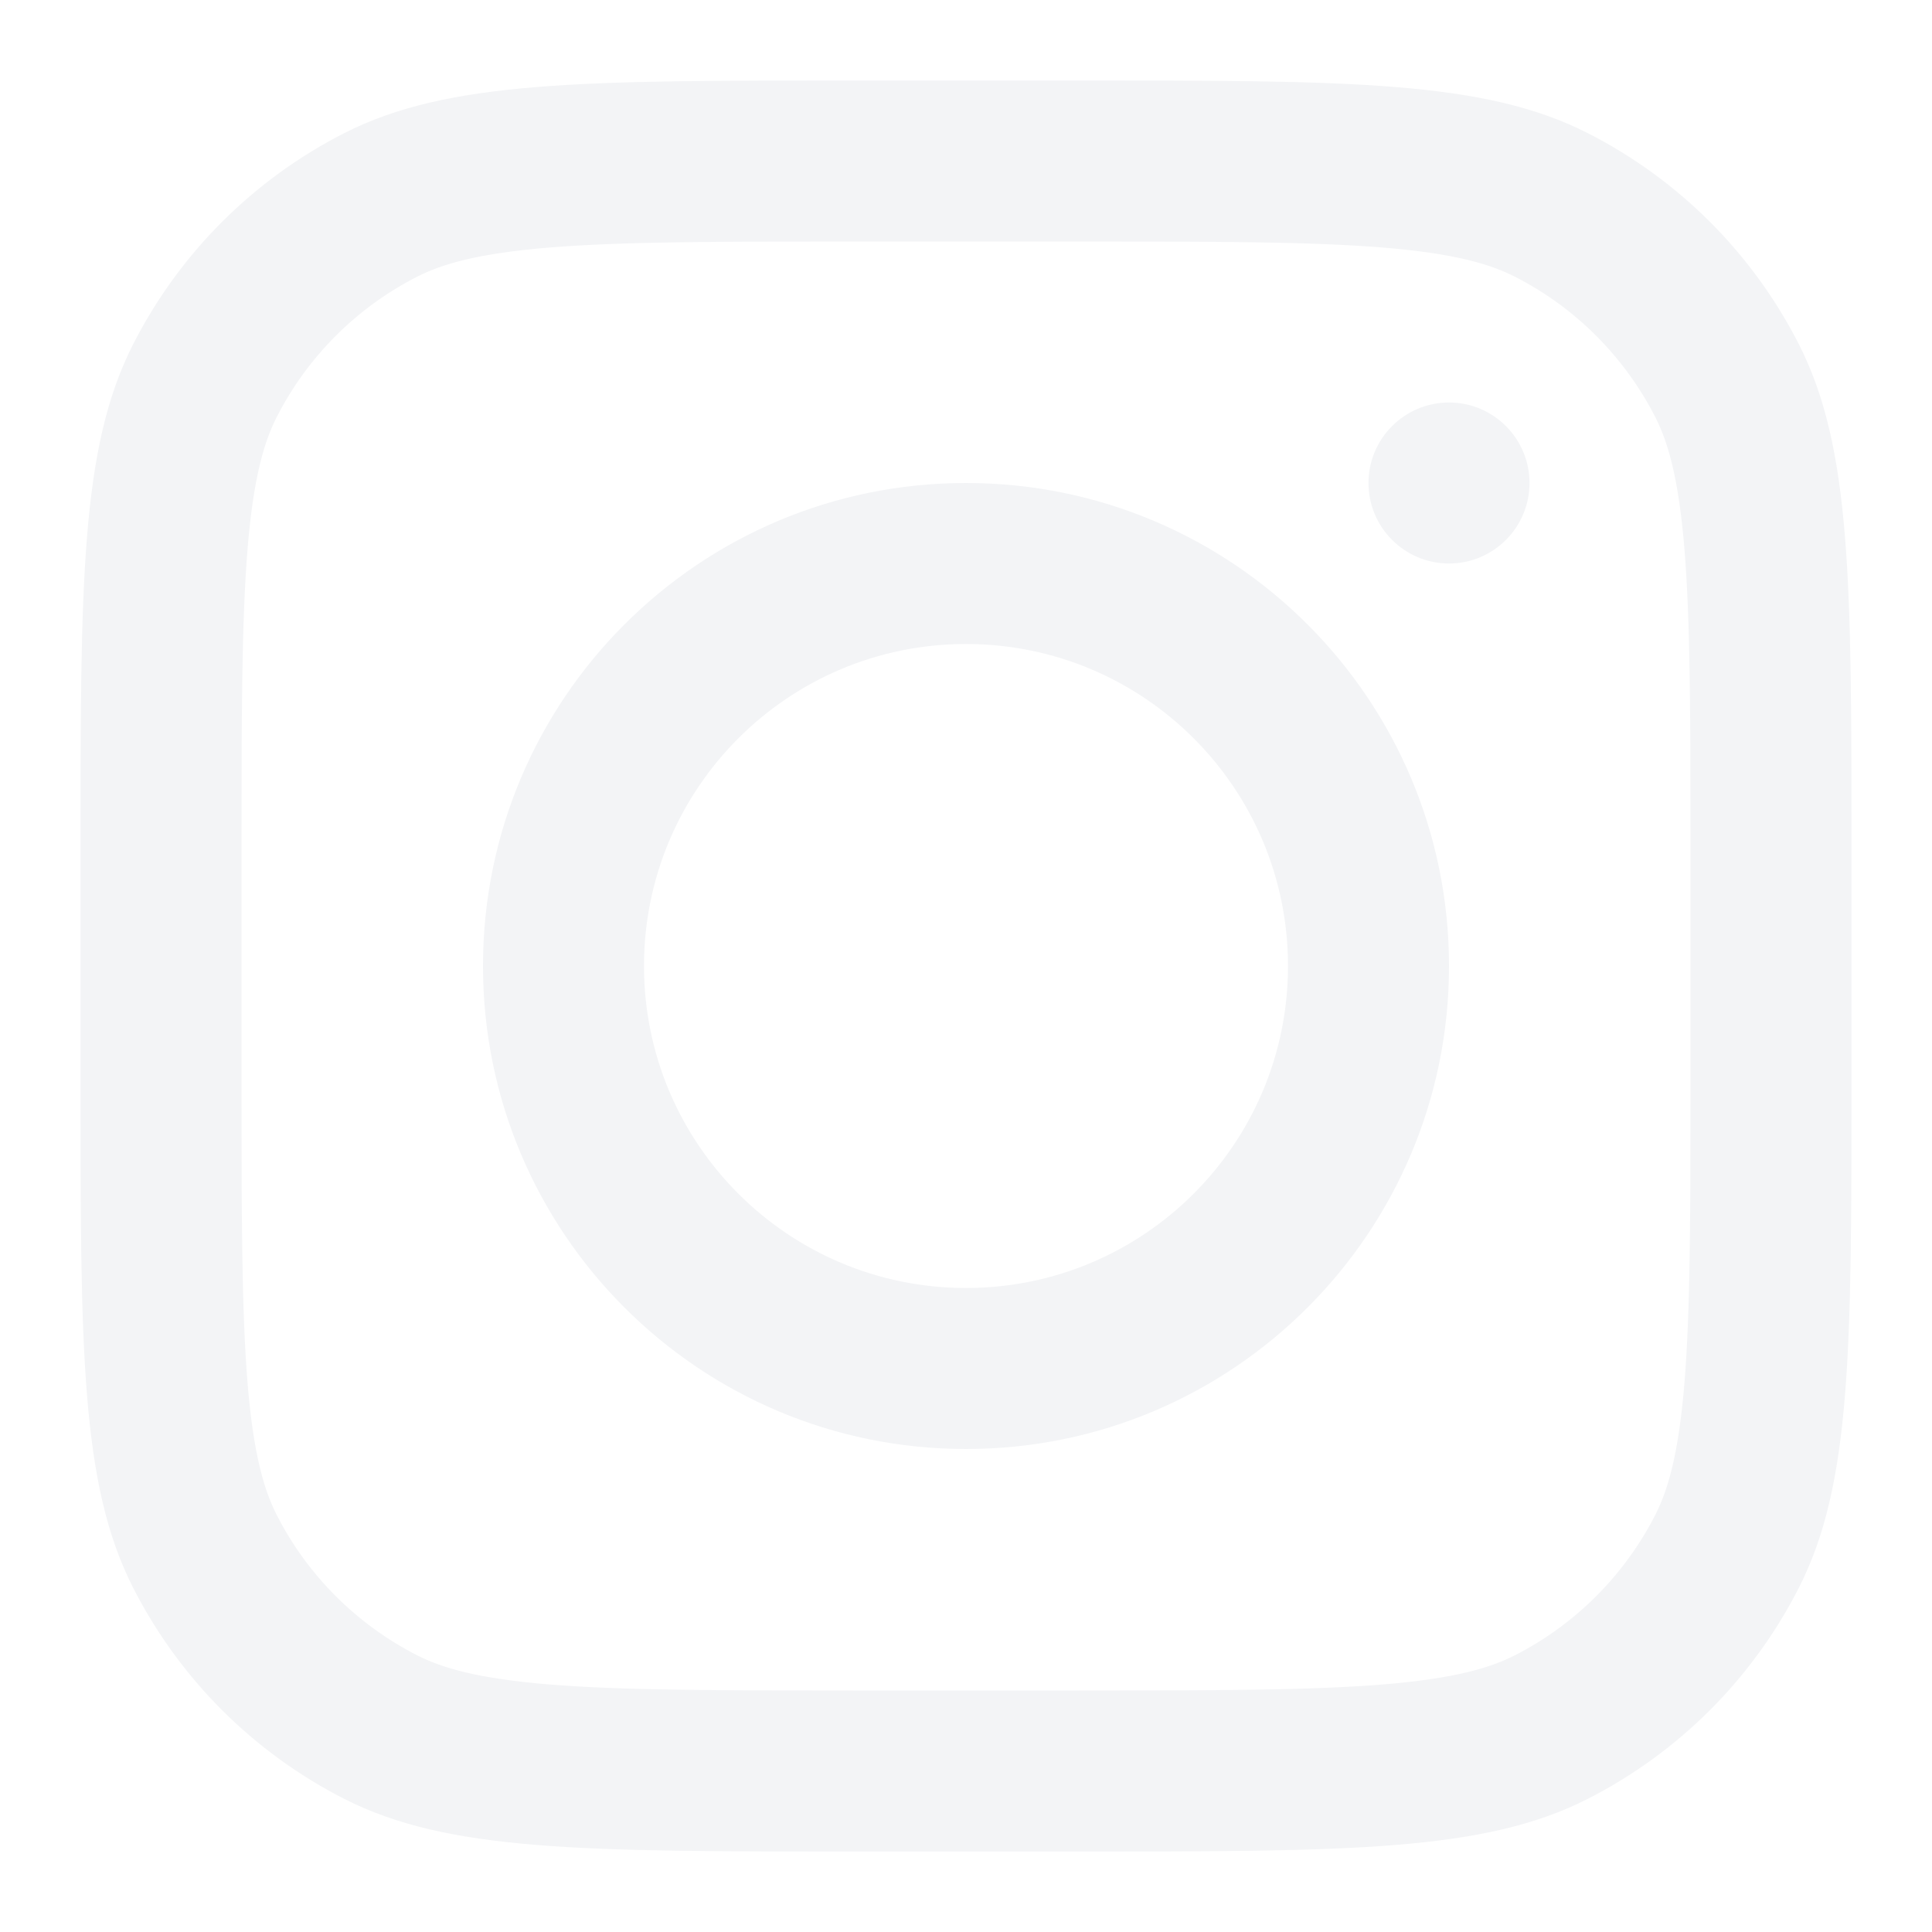
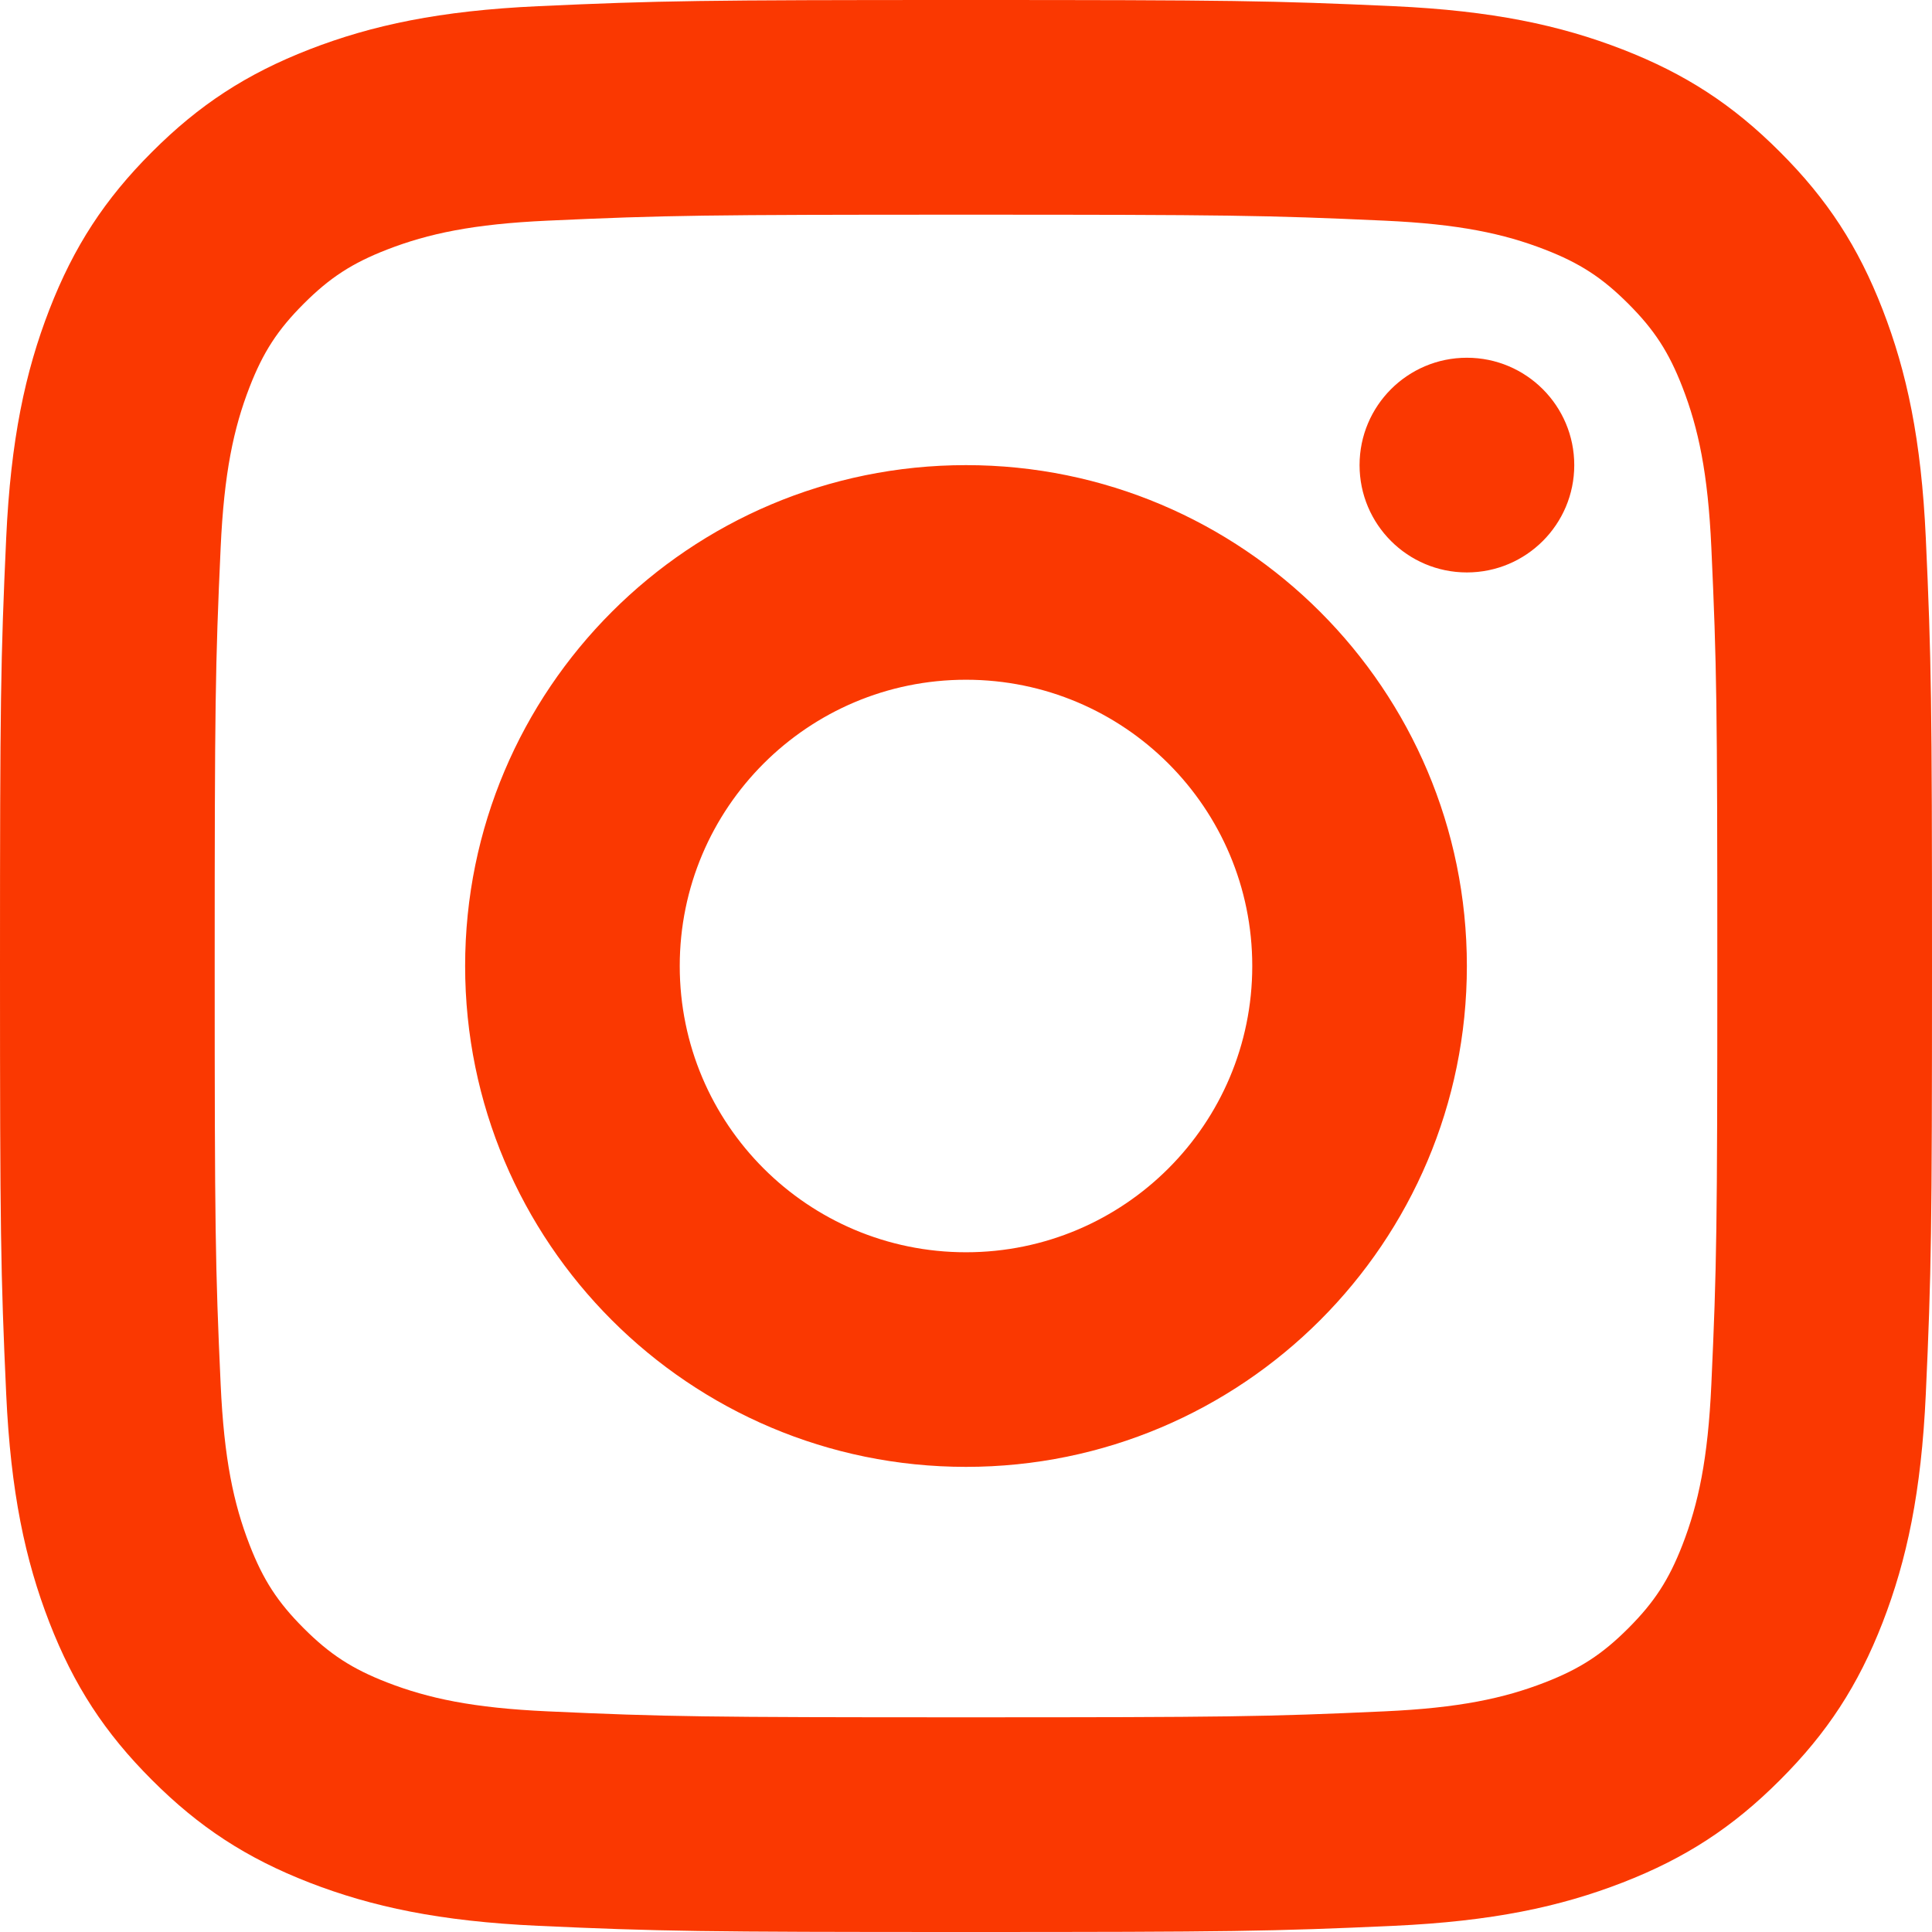
- <svg xmlns="http://www.w3.org/2000/svg" width="800px" height="800px" viewBox="0 0 24 24" fill="none">
-   <path fill-rule="evenodd" clip-rule="evenodd" d="M12 18C15.314 18 18 15.314 18 12C18 8.686 15.314 6 12 6C8.686 6 6 8.686 6 12C6 15.314 8.686 18 12 18ZM12 16C14.209 16 16 14.209 16 12C16 9.791 14.209 8 12 8C9.791 8 8 9.791 8 12C8 14.209 9.791 16 12 16Z" fill="#f3f4f6" />
-   <path d="M18 5C17.448 5 17 5.448 17 6C17 6.552 17.448 7 18 7C18.552 7 19 6.552 19 6C19 5.448 18.552 5 18 5Z" fill="#f3f4f6" />
-   <path fill-rule="evenodd" clip-rule="evenodd" d="M1.654 4.276C1 5.56 1 7.24 1 10.6V13.4C1 16.76 1 18.441 1.654 19.724C2.229 20.853 3.147 21.771 4.276 22.346C5.56 23 7.24 23 10.6 23H13.4C16.76 23 18.441 23 19.724 22.346C20.853 21.771 21.771 20.853 22.346 19.724C23 18.441 23 16.76 23 13.4V10.6C23 7.24 23 5.56 22.346 4.276C21.771 3.147 20.853 2.229 19.724 1.654C18.441 1 16.76 1 13.4 1H10.6C7.24 1 5.56 1 4.276 1.654C3.147 2.229 2.229 3.147 1.654 4.276ZM13.4 3H10.6C8.887 3 7.722 3.002 6.822 3.075C5.945 3.147 5.497 3.277 5.184 3.436C4.431 3.819 3.819 4.431 3.436 5.184C3.277 5.497 3.147 5.945 3.075 6.822C3.002 7.722 3 8.887 3 10.6V13.4C3 15.113 3.002 16.278 3.075 17.178C3.147 18.055 3.277 18.503 3.436 18.816C3.819 19.569 4.431 20.18 5.184 20.564C5.497 20.723 5.945 20.853 6.822 20.925C7.722 20.998 8.887 21 10.6 21H13.4C15.113 21 16.278 20.998 17.178 20.925C18.055 20.853 18.503 20.723 18.816 20.564C19.569 20.18 20.18 19.569 20.564 18.816C20.723 18.503 20.853 18.055 20.925 17.178C20.998 16.278 21 15.113 21 13.4V10.6C21 8.887 20.998 7.722 20.925 6.822C20.853 5.945 20.723 5.497 20.564 5.184C20.18 4.431 19.569 3.819 18.816 3.436C18.503 3.277 18.055 3.147 17.178 3.075C16.278 3.002 15.113 3 13.4 3Z" fill="#f3f4f6" />
+ <svg xmlns="http://www.w3.org/2000/svg" fill="#fa3801" width="800px" height="800px" viewBox="0 0 24 24">
+   <path d="M17.318,0.077 C18.536,0.133 19.378,0.312 20.156,0.614 C20.936,0.917 21.526,1.301 22.112,1.888 C22.699,2.474 23.083,3.064 23.386,3.844 C23.688,4.623 23.867,5.464 23.923,6.682 C23.992,8.192 24,8.724 24,12 C24,15.276 23.992,15.808 23.923,17.318 C23.867,18.536 23.688,19.377 23.386,20.157 C23.083,20.936 22.699,21.526 22.112,22.112 C21.526,22.699 20.936,23.083 20.156,23.386 C19.377,23.688 18.536,23.867 17.318,23.923 C15.809,23.992 15.277,24 12,24 C8.723,24 8.191,23.992 6.682,23.923 C5.464,23.867 4.623,23.688 3.843,23.386 C3.064,23.083 2.474,22.699 1.888,22.112 C1.301,21.526 0.917,20.936 0.614,20.156 C0.312,19.377 0.133,18.536 0.077,17.318 C0.008,15.809 0,15.277 0,12 C0,8.723 0.008,8.191 0.077,6.682 C0.133,5.464 0.312,4.623 0.614,3.844 C0.917,3.064 1.301,2.474 1.888,1.888 C2.474,1.301 3.064,0.917 3.843,0.614 C4.622,0.312 5.464,0.133 6.682,0.077 C8.191,0.008 8.723,0 12,0 C15.277,0 15.809,0.008 17.318,0.077 Z M12,2.667 C8.76,2.667 8.264,2.674 6.803,2.741 C5.876,2.783 5.32,2.902 4.809,3.1 C4.374,3.269 4.097,3.449 3.773,3.773 C3.449,4.097 3.269,4.374 3.1,4.809 C2.902,5.32 2.783,5.876 2.741,6.803 C2.674,8.264 2.667,8.76 2.667,12 C2.667,15.24 2.674,15.736 2.741,17.197 C2.783,18.124 2.902,18.68 3.1,19.19 C3.269,19.626 3.449,19.903 3.773,20.227 C4.097,20.551 4.374,20.731 4.809,20.9 C5.32,21.098 5.876,21.217 6.803,21.259 C8.265,21.326 8.761,21.333 12,21.333 C15.239,21.333 15.735,21.326 17.197,21.259 C18.124,21.217 18.68,21.098 19.191,20.9 C19.626,20.731 19.903,20.551 20.227,20.227 C20.551,19.903 20.731,19.626 20.9,19.191 C21.098,18.68 21.217,18.124 21.259,17.197 C21.326,15.735 21.333,15.239 21.333,12 C21.333,8.761 21.326,8.265 21.259,6.803 C21.217,5.876 21.098,5.32 20.9,4.81 C20.731,4.374 20.551,4.097 20.227,3.773 C19.903,3.449 19.626,3.269 19.191,3.1 C18.68,2.902 18.124,2.783 17.197,2.741 C15.736,2.674 15.24,2.667 12,2.667 Z M12,18.222 C8.564,18.222 5.778,15.436 5.778,12 C5.778,8.564 8.564,5.778 12,5.778 C15.436,5.778 18.222,8.564 18.222,12 C18.222,15.436 15.436,18.222 12,18.222 Z M12,15.556 C13.964,15.556 15.556,13.964 15.556,12 C15.556,10.036 13.964,8.444 12,8.444 C10.036,8.444 8.444,10.036 8.444,12 C8.444,13.964 10.036,15.556 12,15.556 Z M18.222,7.111 C17.486,7.111 16.889,6.514 16.889,5.778 C16.889,5.041 17.486,4.444 18.222,4.444 C18.959,4.444 19.556,5.041 19.556,5.778 C19.556,6.514 18.959,7.111 18.222,7.111 Z" />
</svg>
